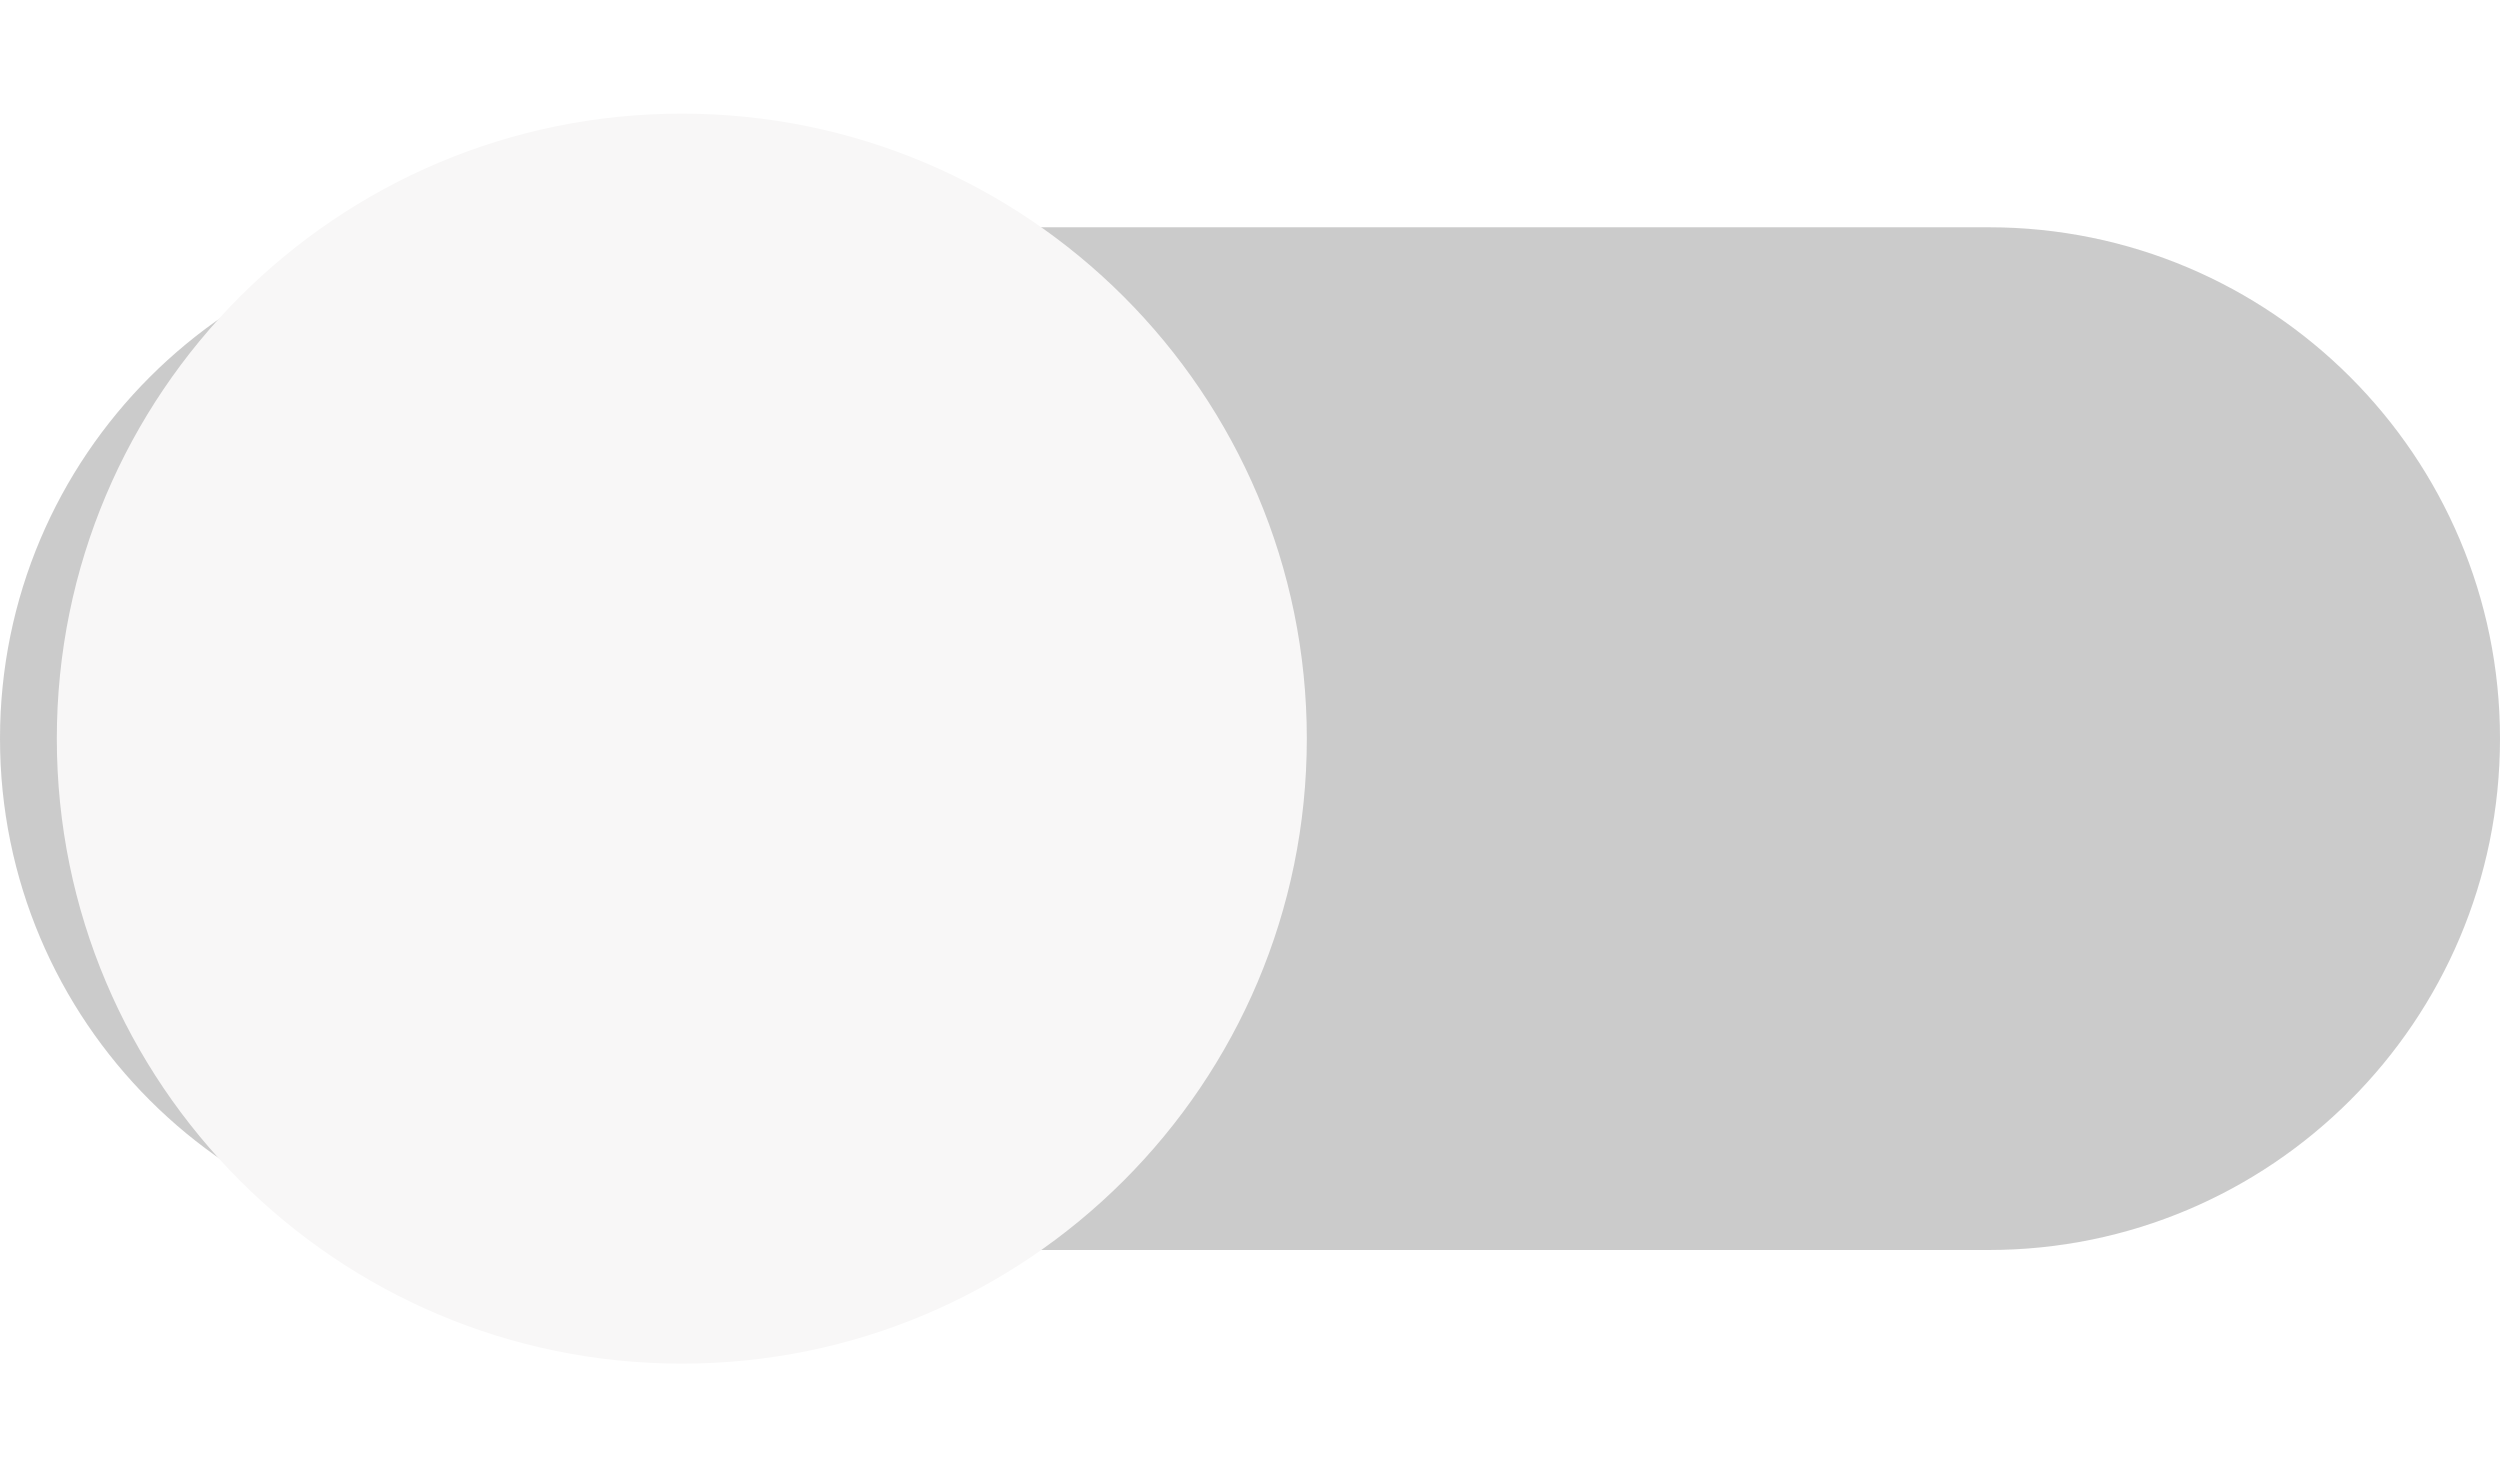
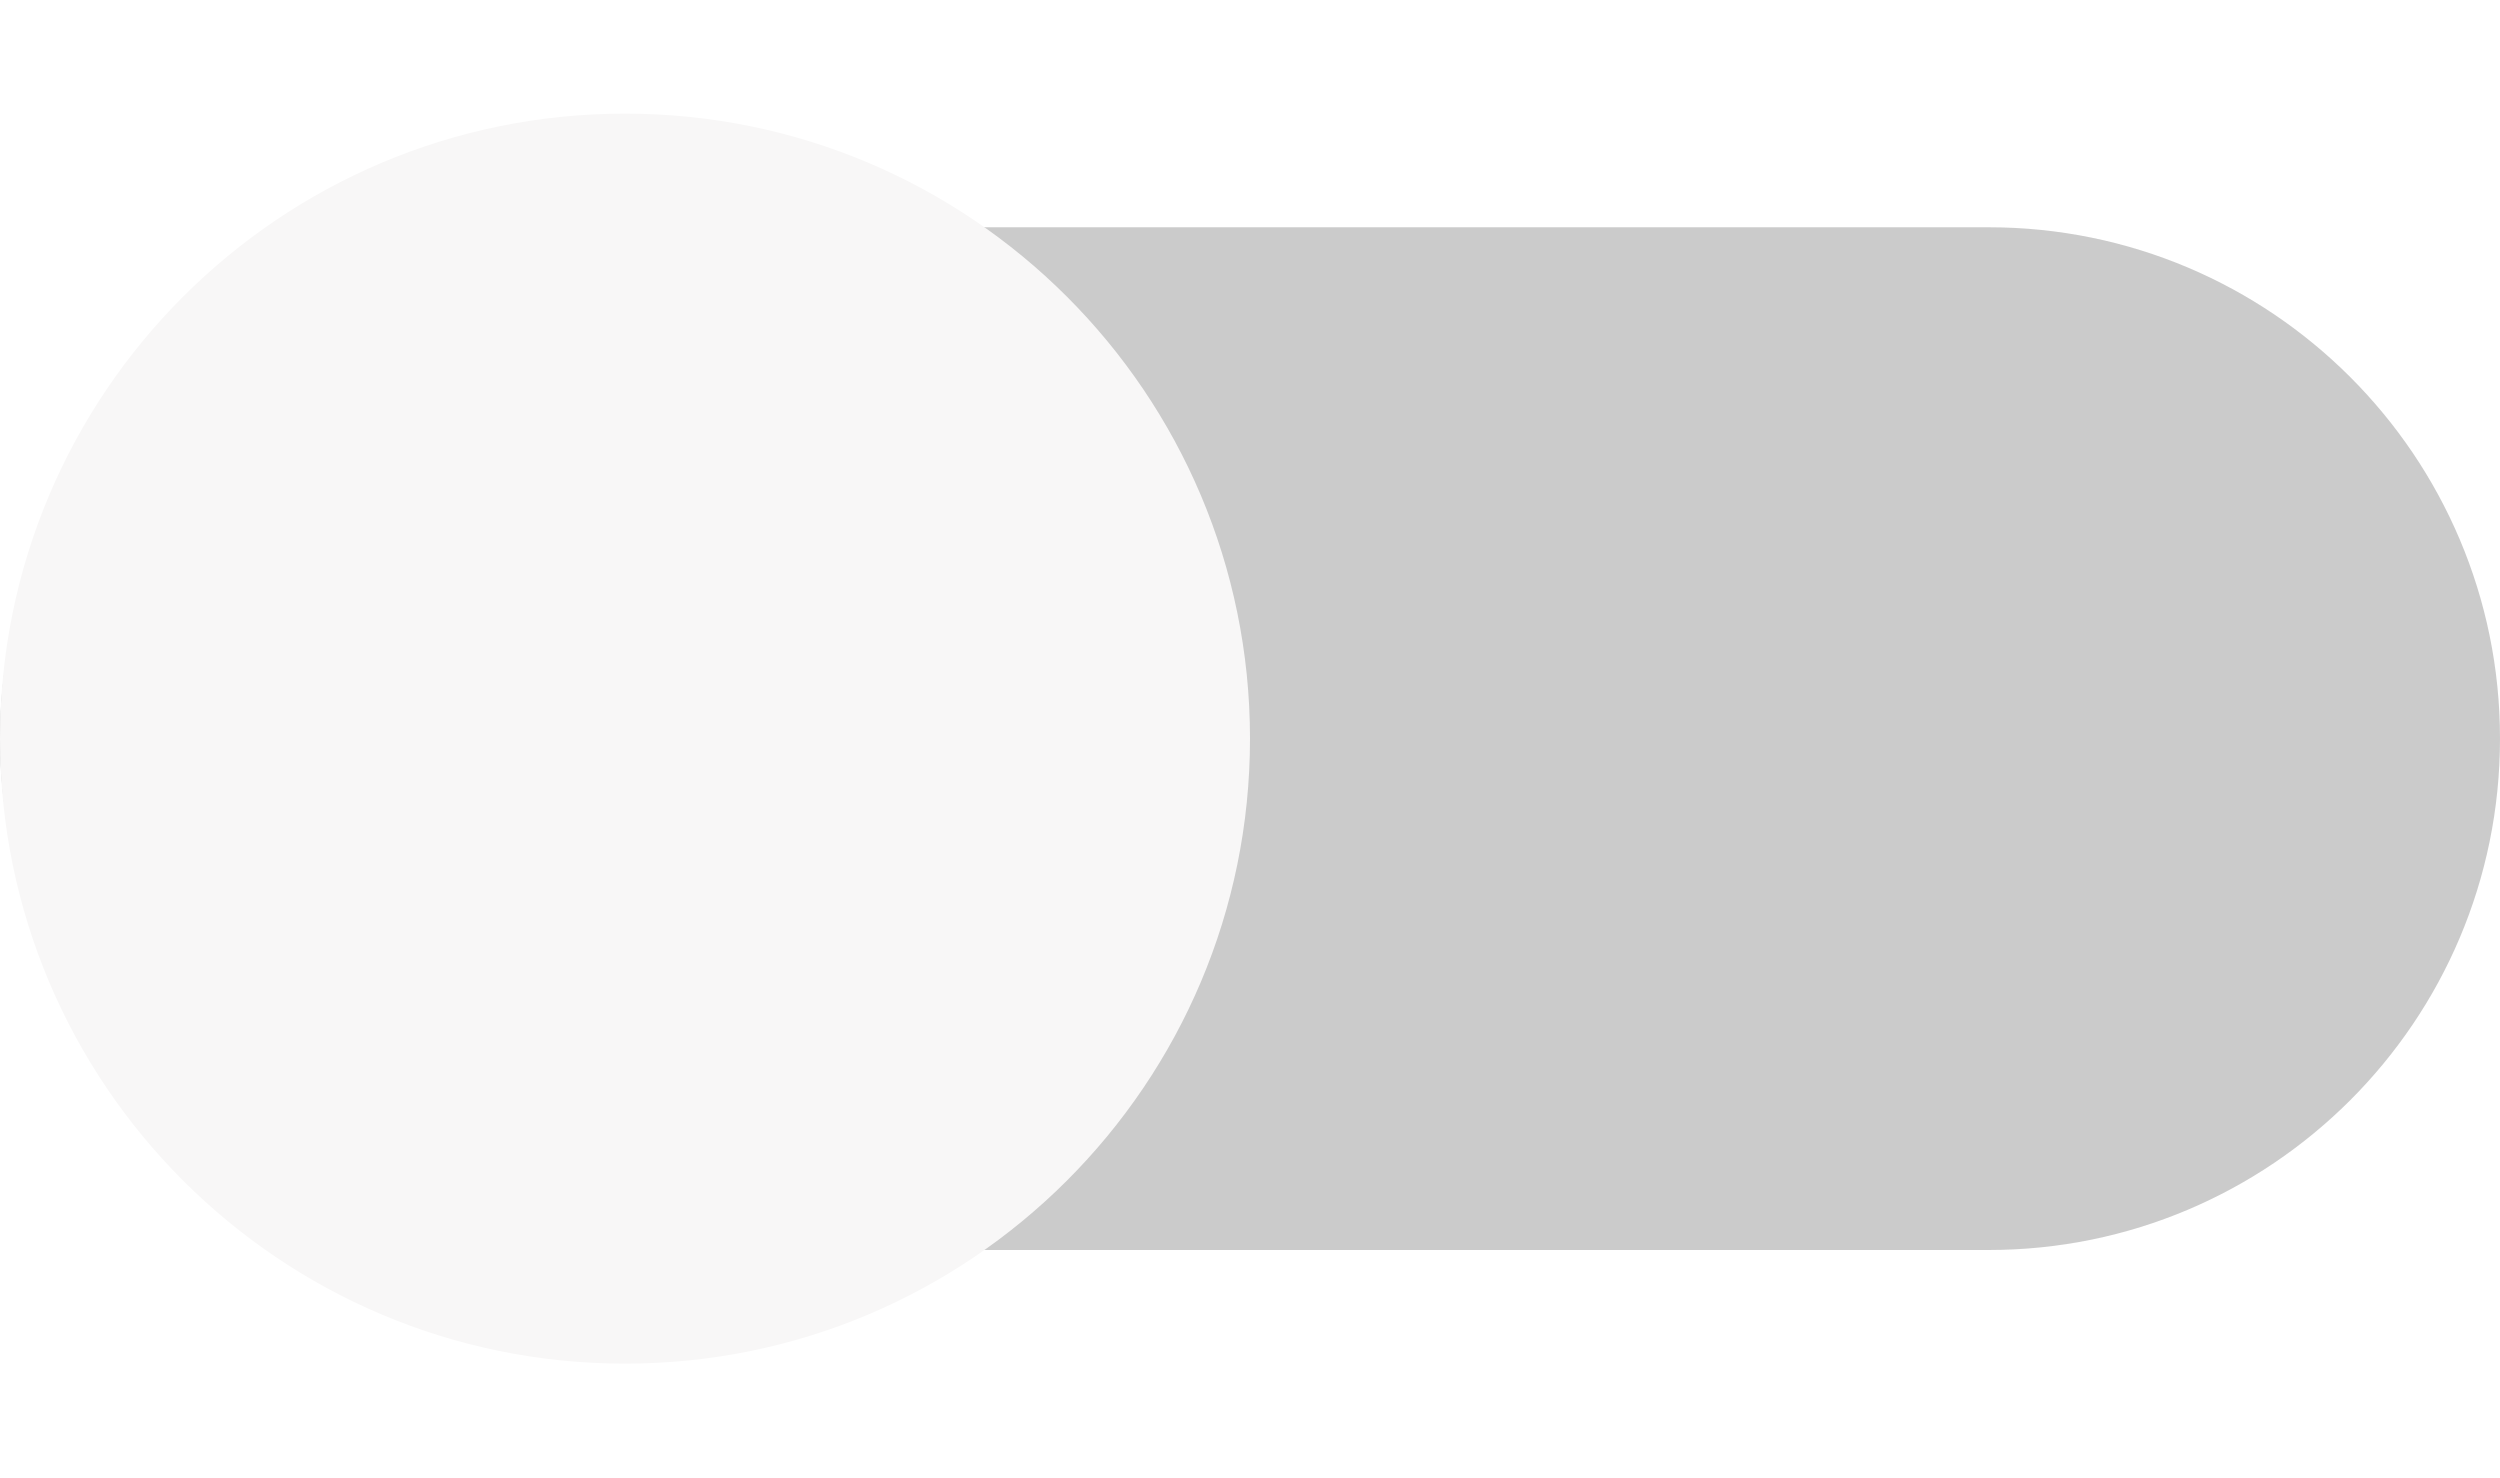
<svg xmlns="http://www.w3.org/2000/svg" width="44" height="26">
-   <g transform="translate(0 -291.18)">
-     <rect style="fill:#999;stroke:none;stroke-width:1;marker:none;fill-opacity:0.5" width="44" height="18" x="-44" y="295.18" ry="9" rx="9" transform="scale(-1 1)" />
-     <rect ry="11" rx="11" y="293.18" x="-23" height="22" width="22" style="stroke:none;stroke-width:1;marker:none" fill="#f8f7f7" transform="scale(-1 1)" />
+   <g>
+     <rect y="4" width="44" height="18" rx="9" ry="9" style="fill:#999;stroke:none;stroke-width:1;marker:none;fill-opacity:0.5" />
+     <rect x="0" y="2" width="22" height="22" rx="11" ry="11" style="stroke:none;stroke-width:1;marker:none" fill="#f8f7f7" />
  </g>
</svg>
